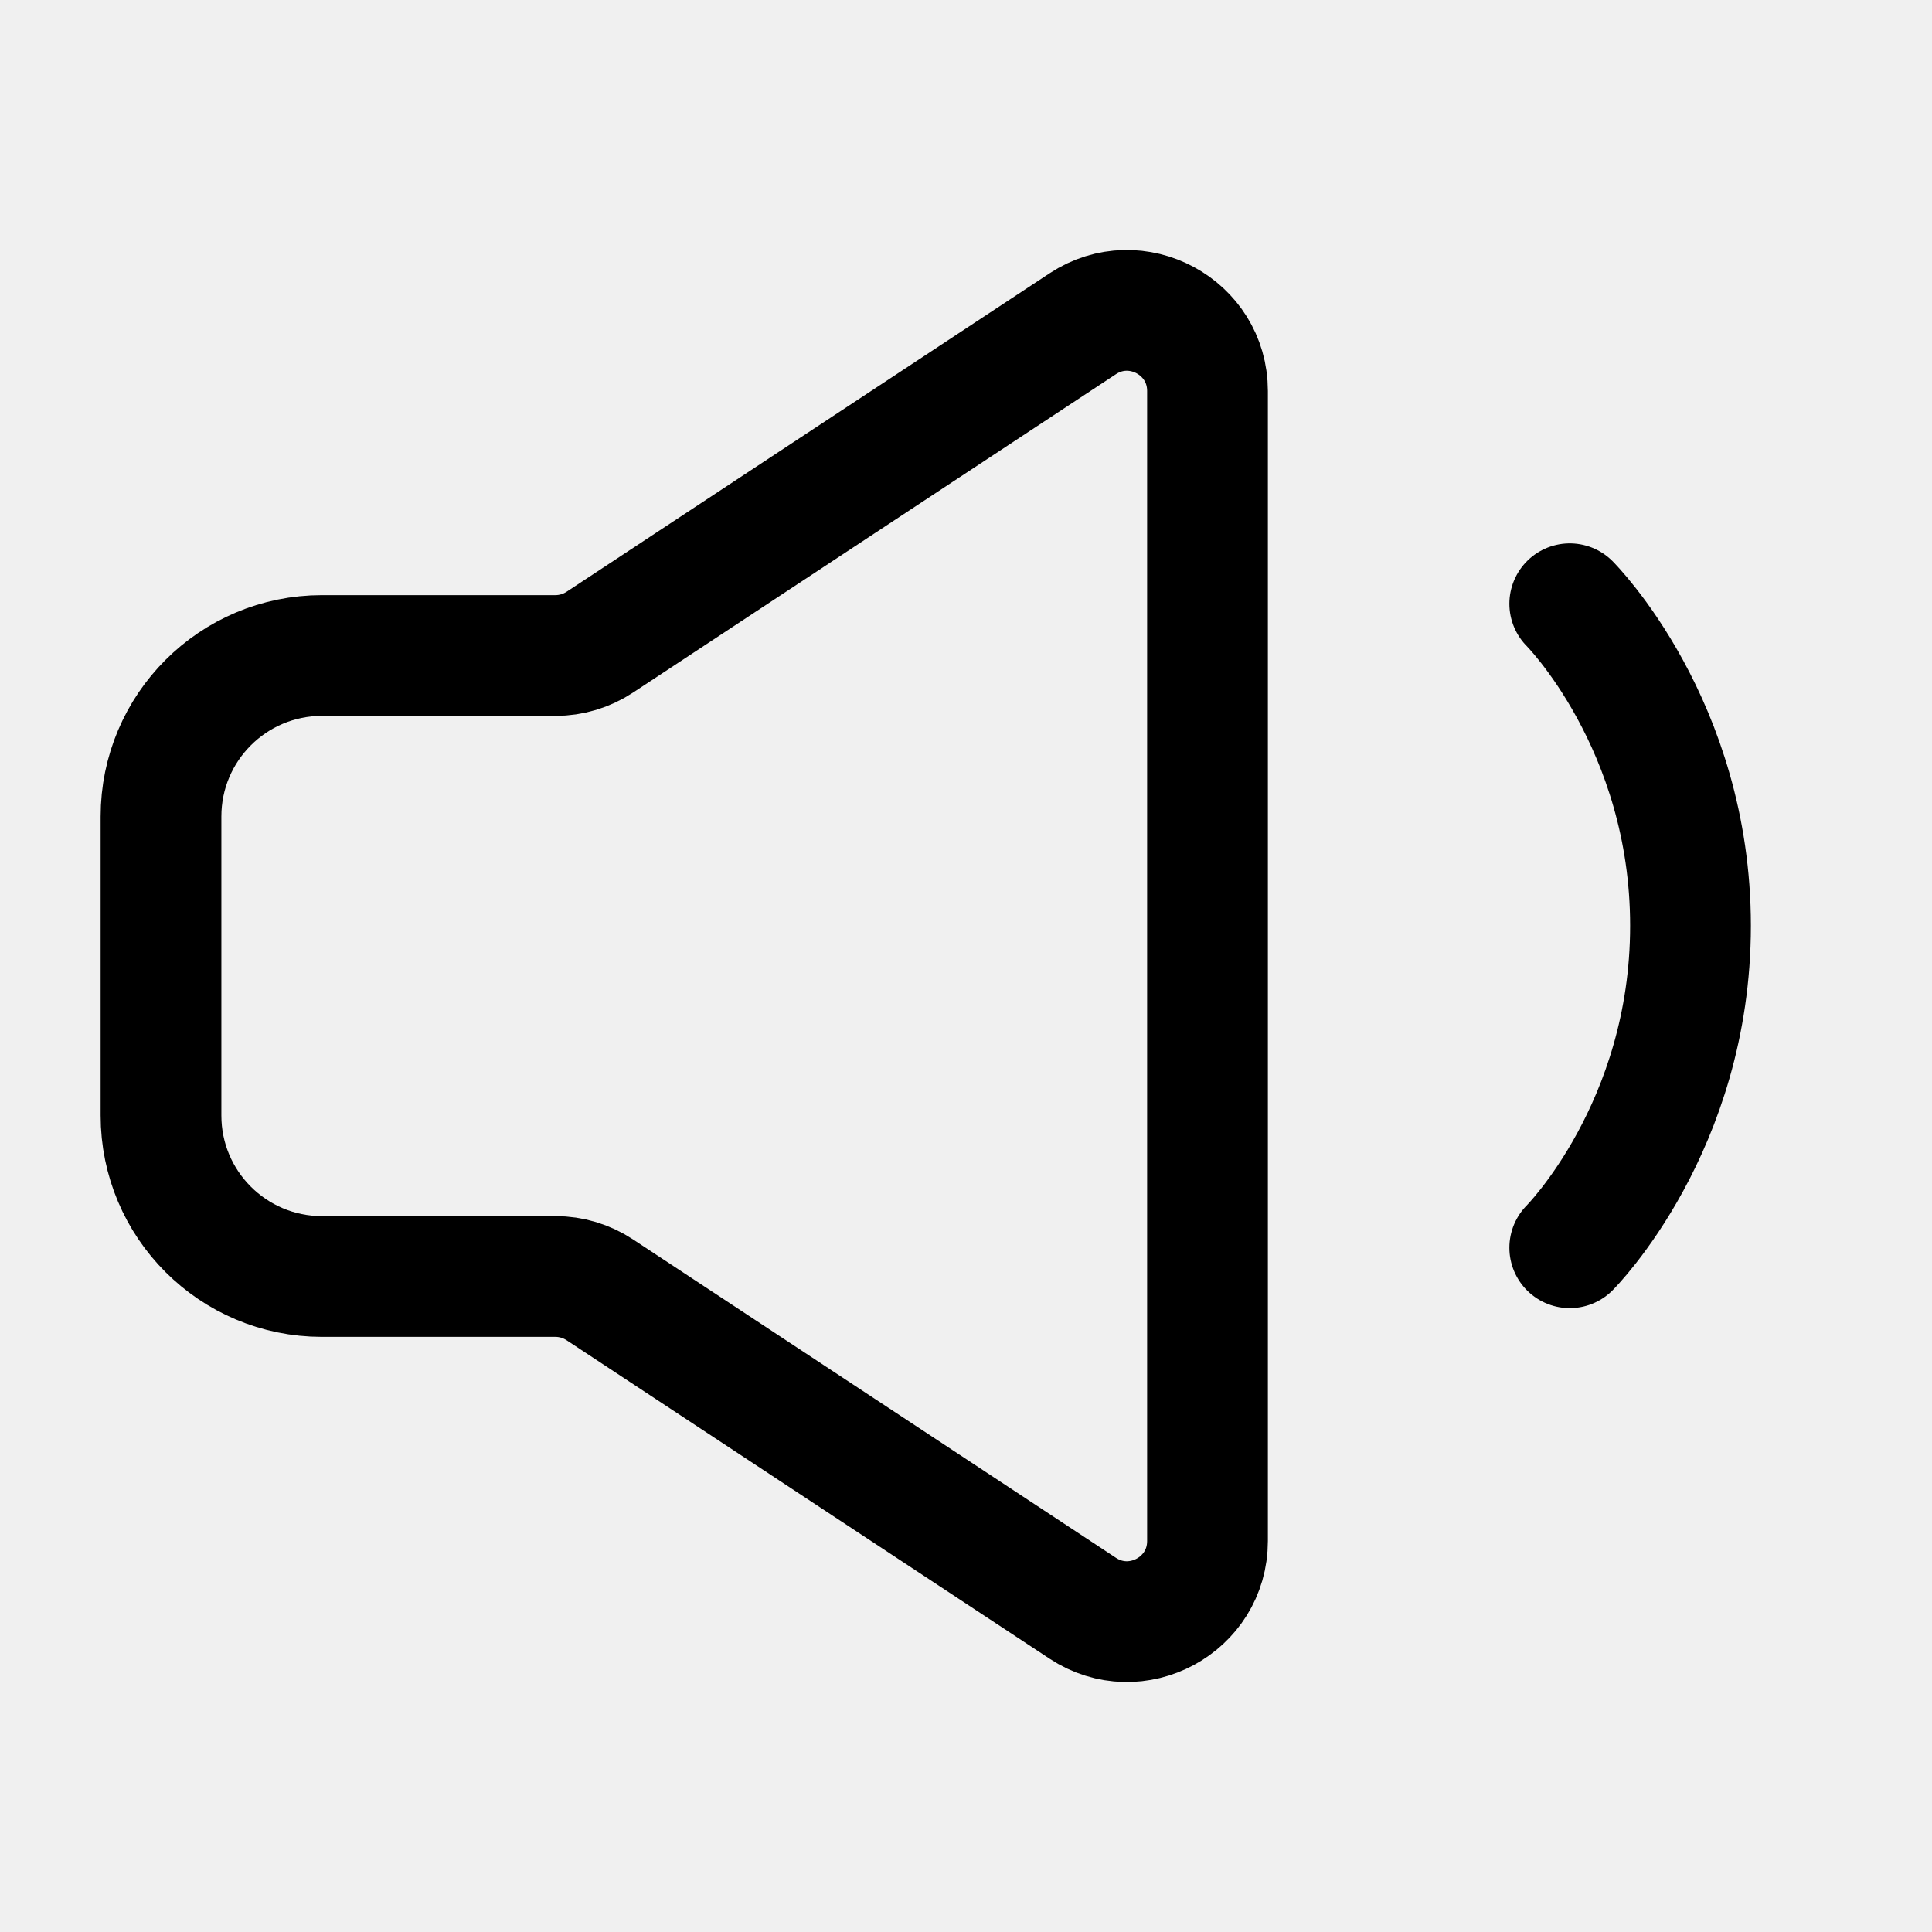
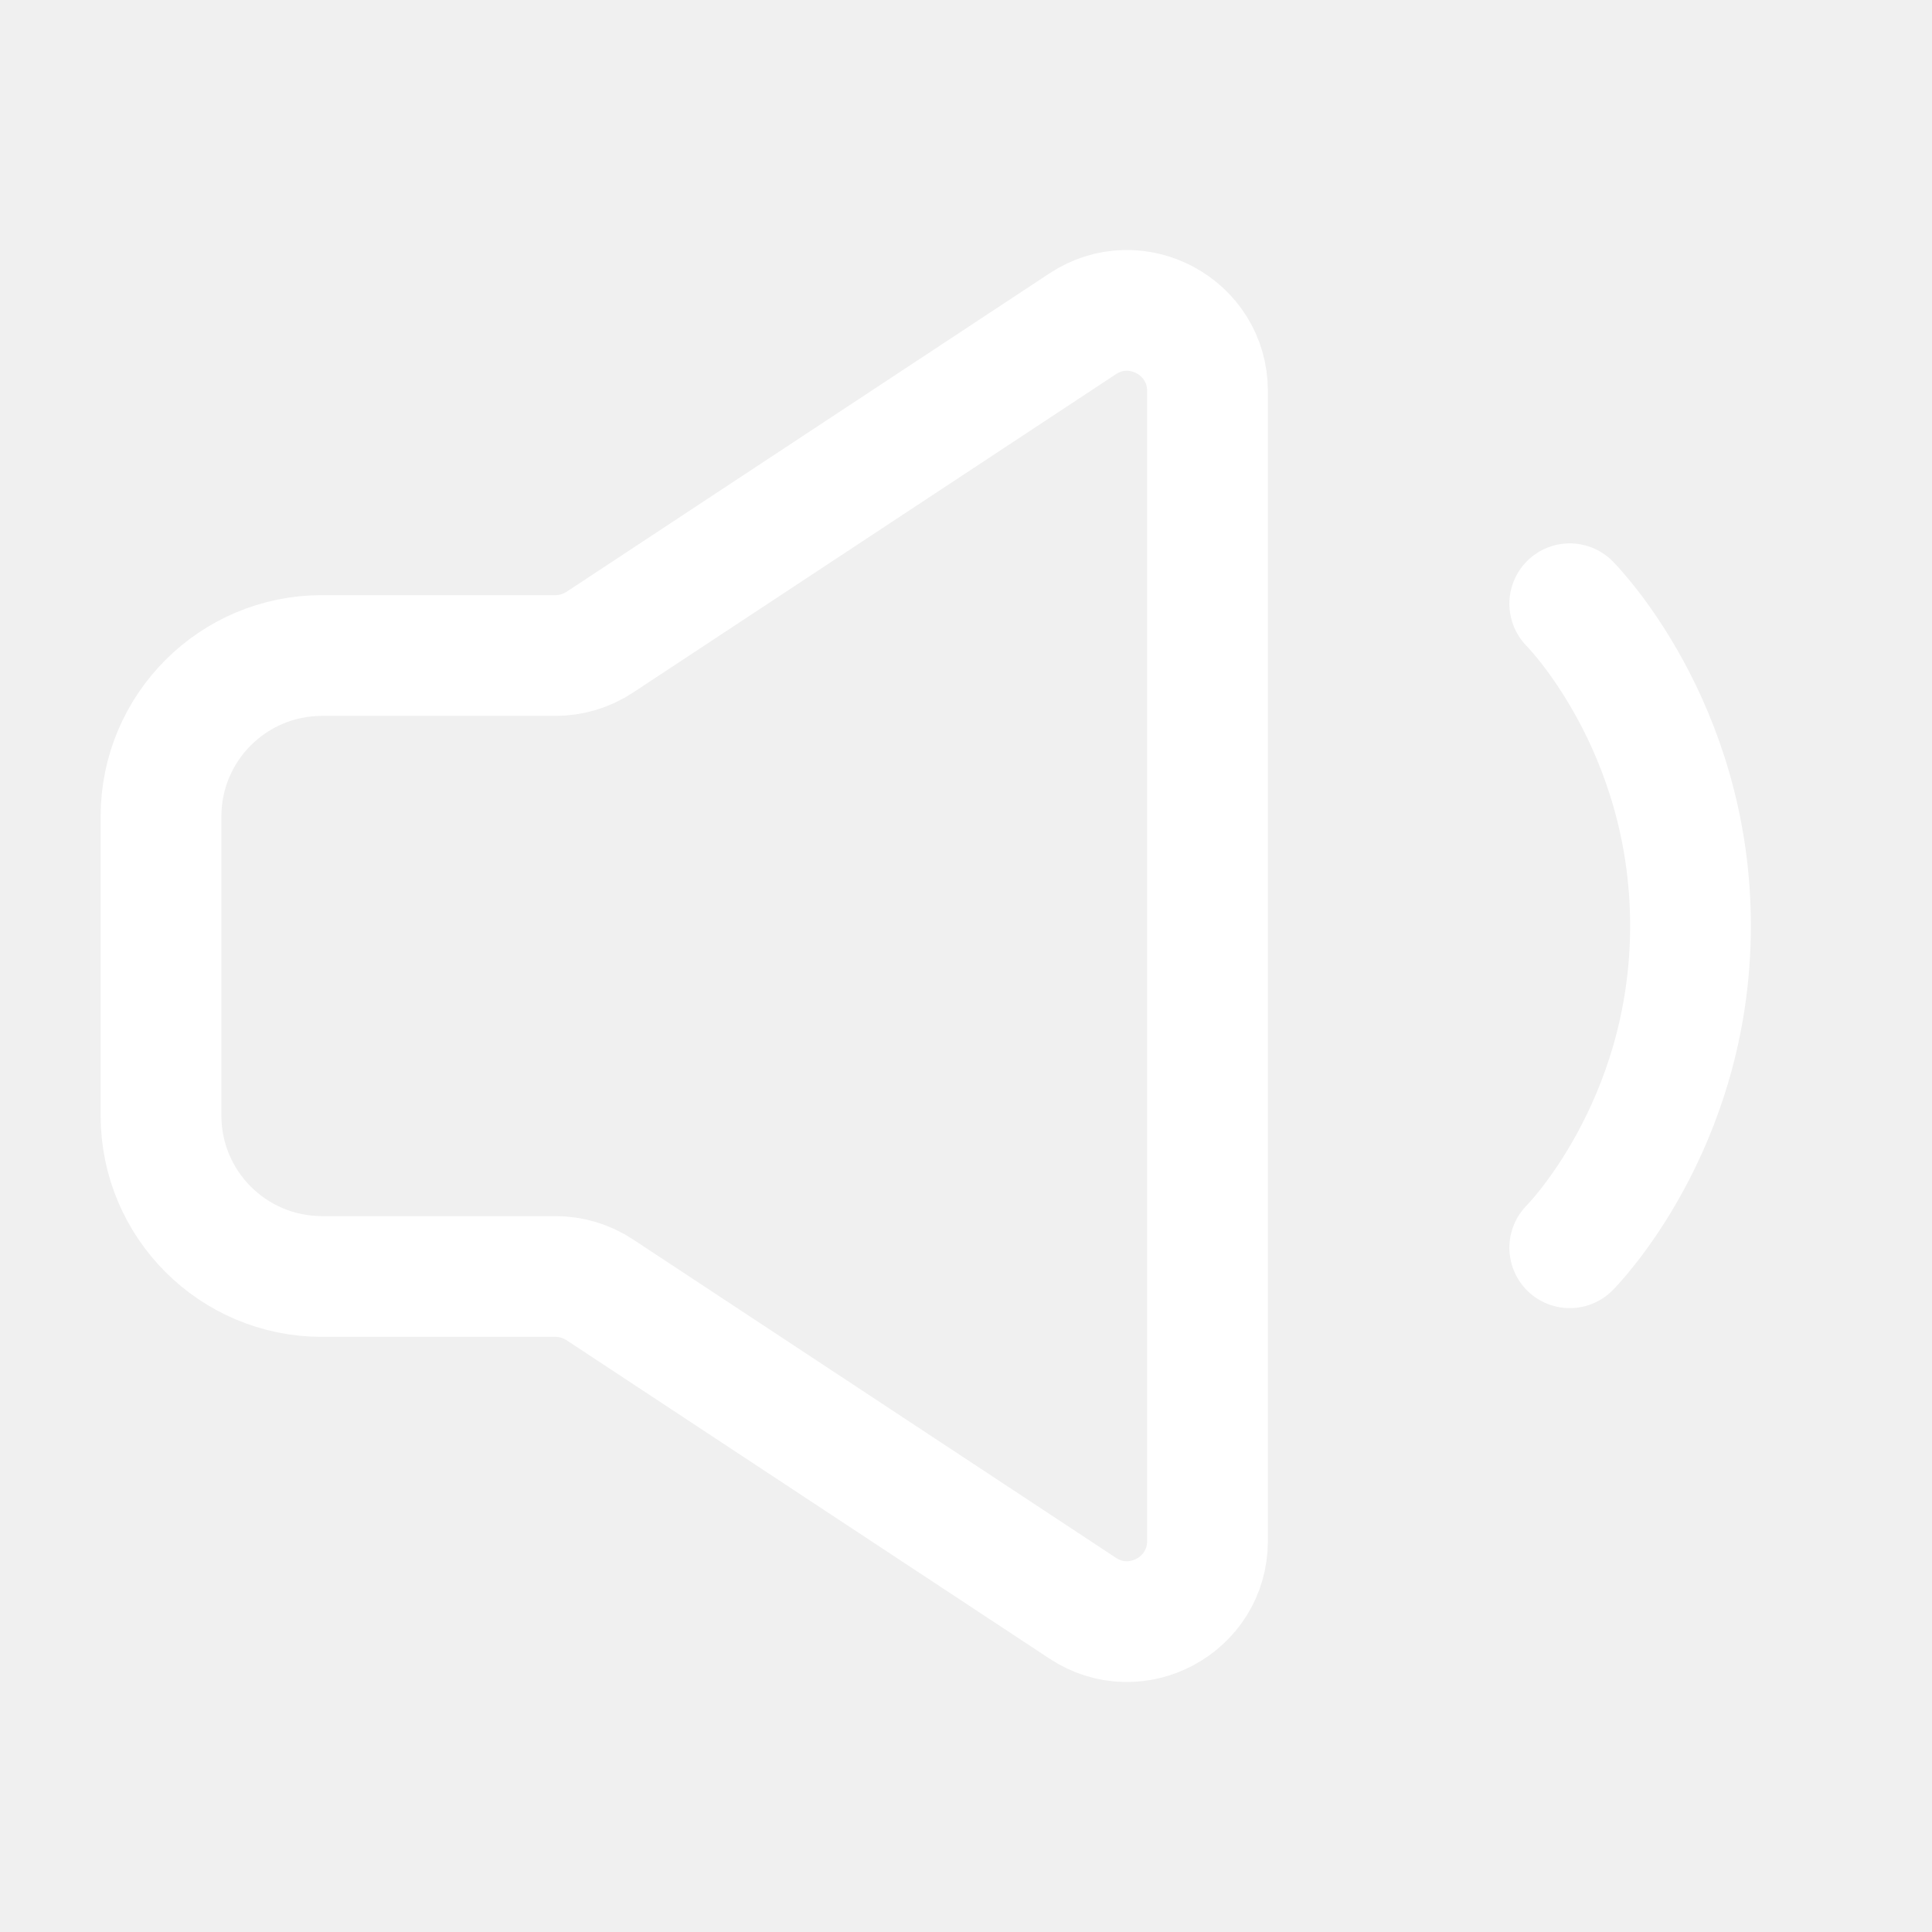
- <svg xmlns="http://www.w3.org/2000/svg" width="24px" height="24px" viewBox="0 0 24 24" stroke-width="1.5" fill="none" color="#000000">
-   <path d="M19.5 7.5C19.5 7.5 21 9 21 11.5C21 14 19.5 15.5 19.5 15.5" stroke="#000000" stroke-width="1.5" stroke-linecap="round" stroke-linejoin="round" />
-   <path d="M2 13.857V10.143C2 9.038 2.895 8.143 4 8.143H6.9C7.096 8.143 7.287 8.085 7.45 7.978L13.45 4.022C14.114 3.584 15 4.061 15 4.857V19.143C15 19.939 14.114 20.416 13.45 19.978L7.45 16.022C7.287 15.915 7.096 15.857 6.9 15.857H4C2.895 15.857 2 14.962 2 13.857Z" stroke="#000000" stroke-width="1.5" />
+ <svg xmlns="http://www.w3.org/2000/svg" width="24px" height="24px" viewBox="0 0 24 24" stroke-width="1.5" fill="none" color="#FFFFFF">
+   <path d="M19.5 7.5C19.5 7.5 21 9 21 11.5C21 14 19.5 15.5 19.5 15.5" stroke="#FFFFFF" stroke-width="1.5" stroke-linecap="round" stroke-linejoin="round" />
+   <path d="M2 13.857V10.143C2 9.038 2.895 8.143 4 8.143H6.9C7.096 8.143 7.287 8.085 7.45 7.978L13.45 4.022C14.114 3.584 15 4.061 15 4.857V19.143C15 19.939 14.114 20.416 13.45 19.978L7.45 16.022C7.287 15.915 7.096 15.857 6.9 15.857H4C2.895 15.857 2 14.962 2 13.857Z" stroke="#FFFFFF" stroke-width="1.5" />
</svg>
